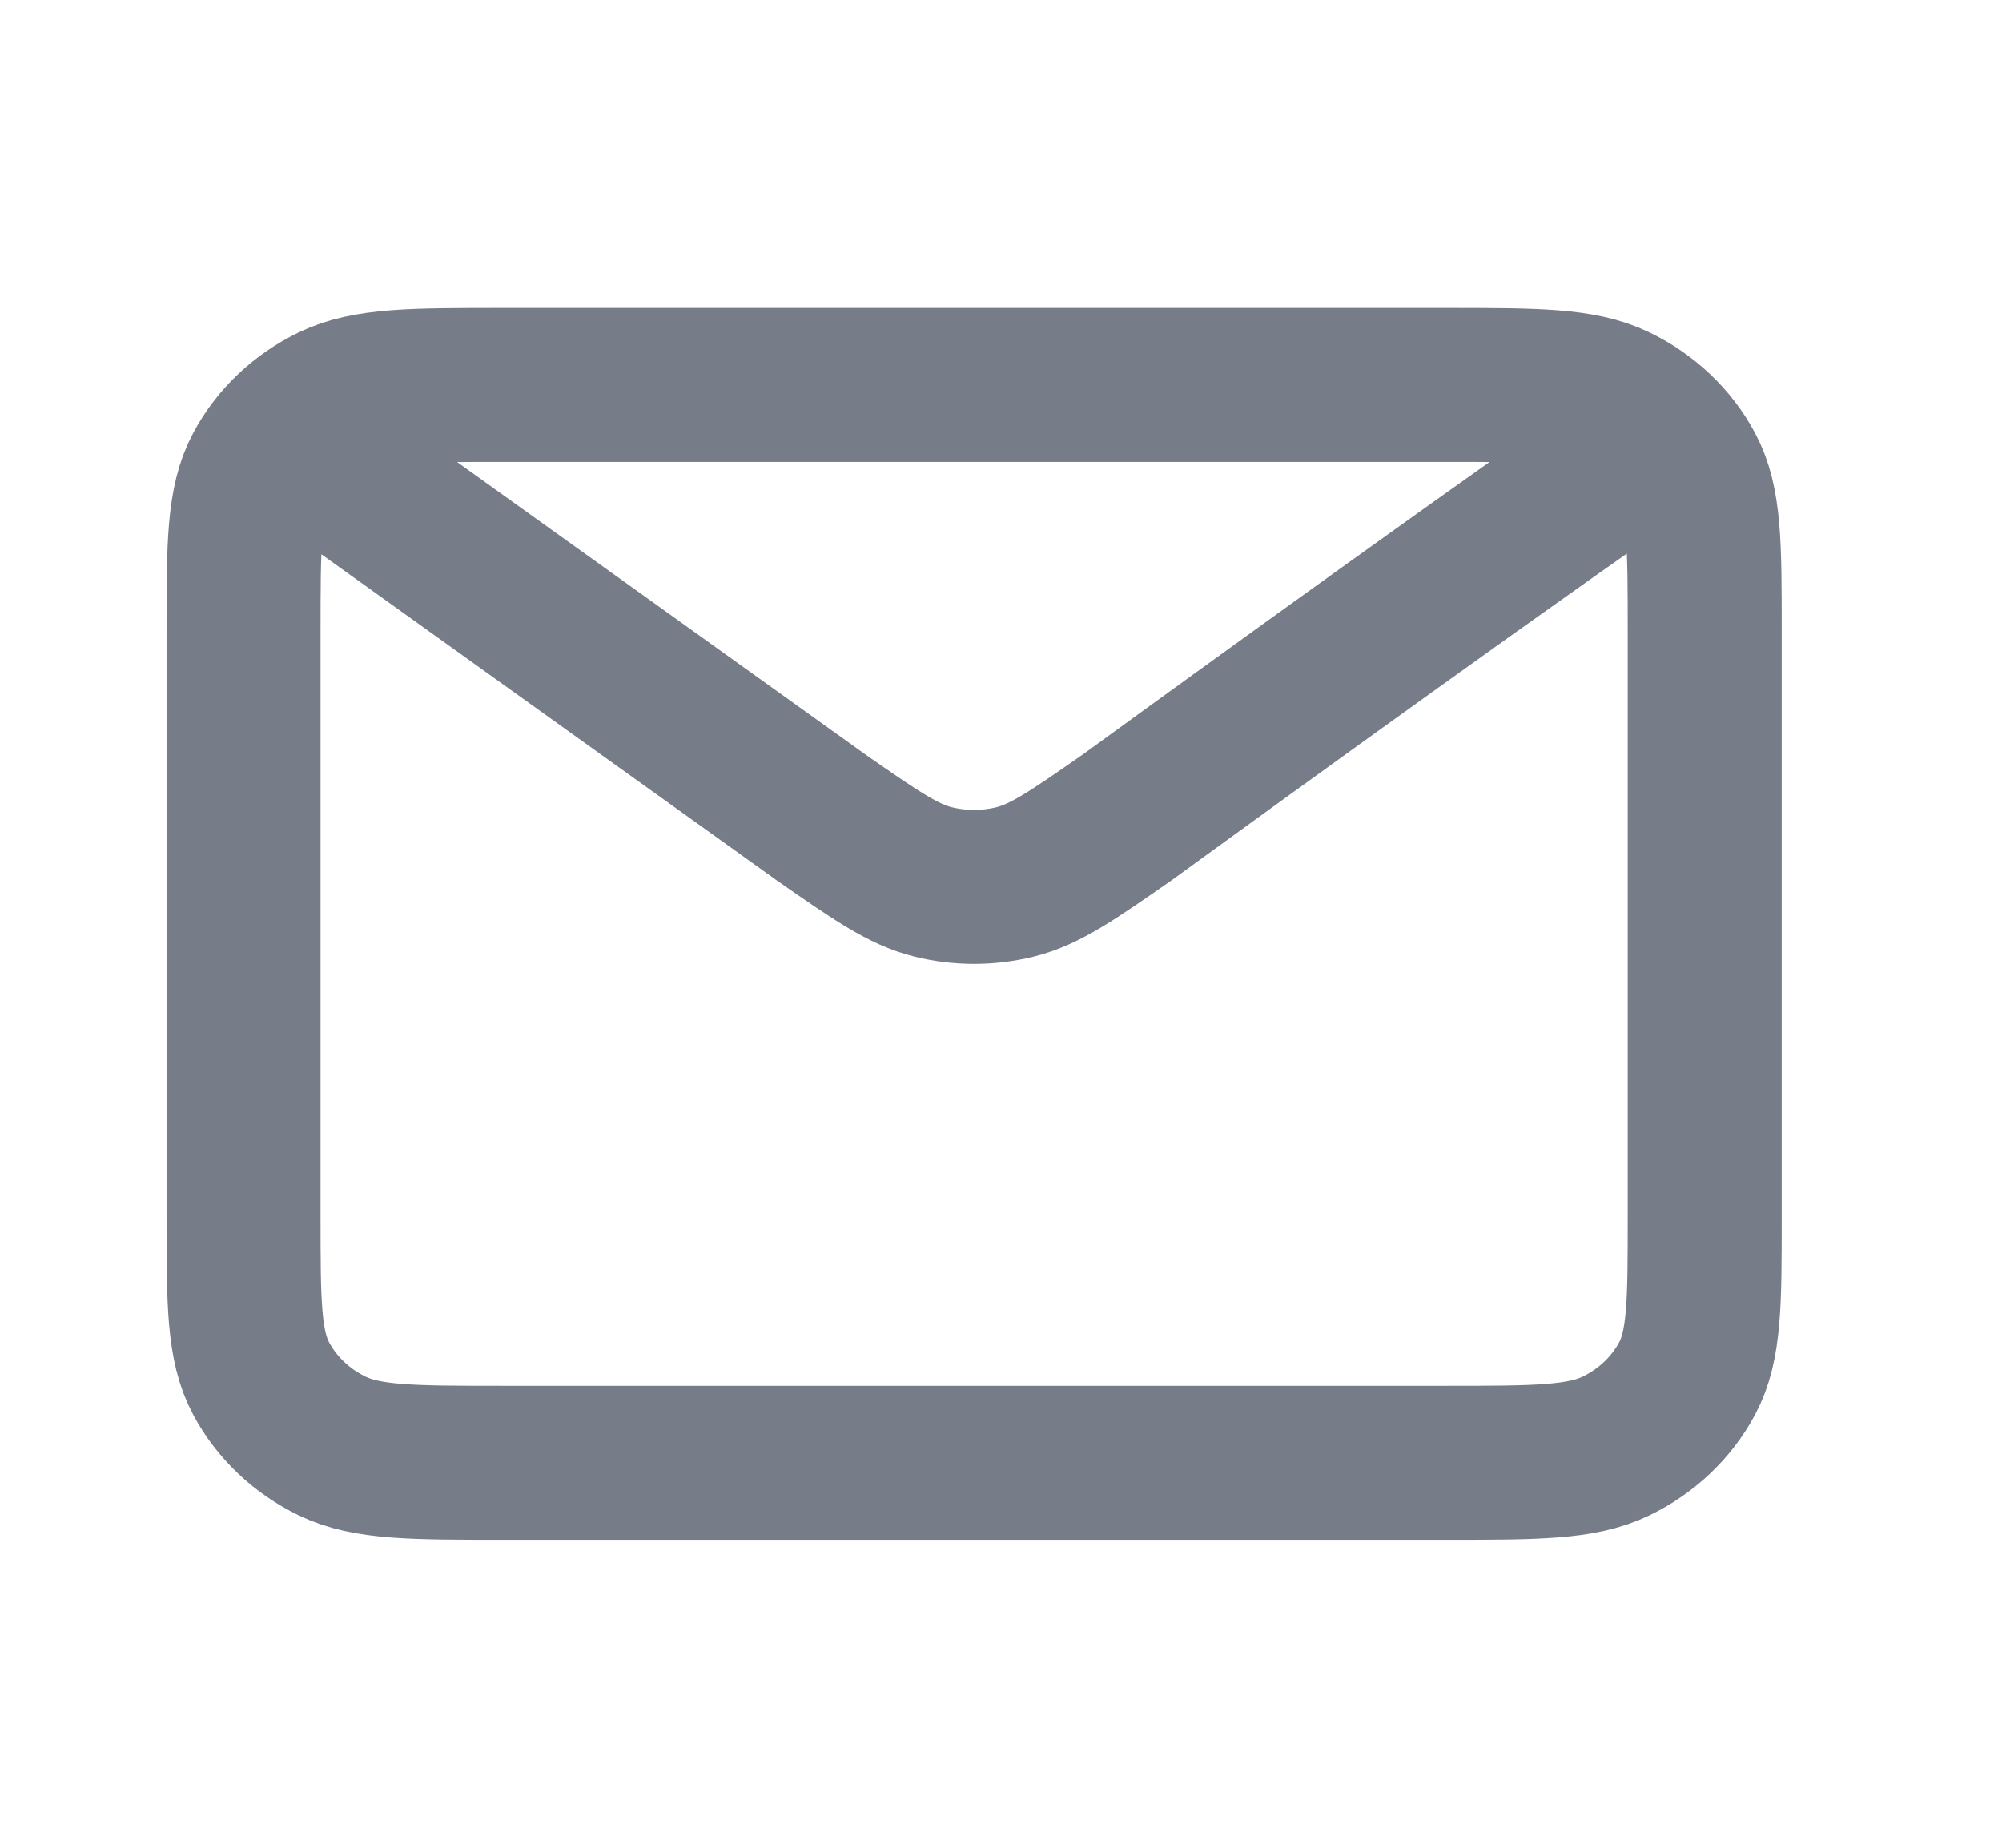
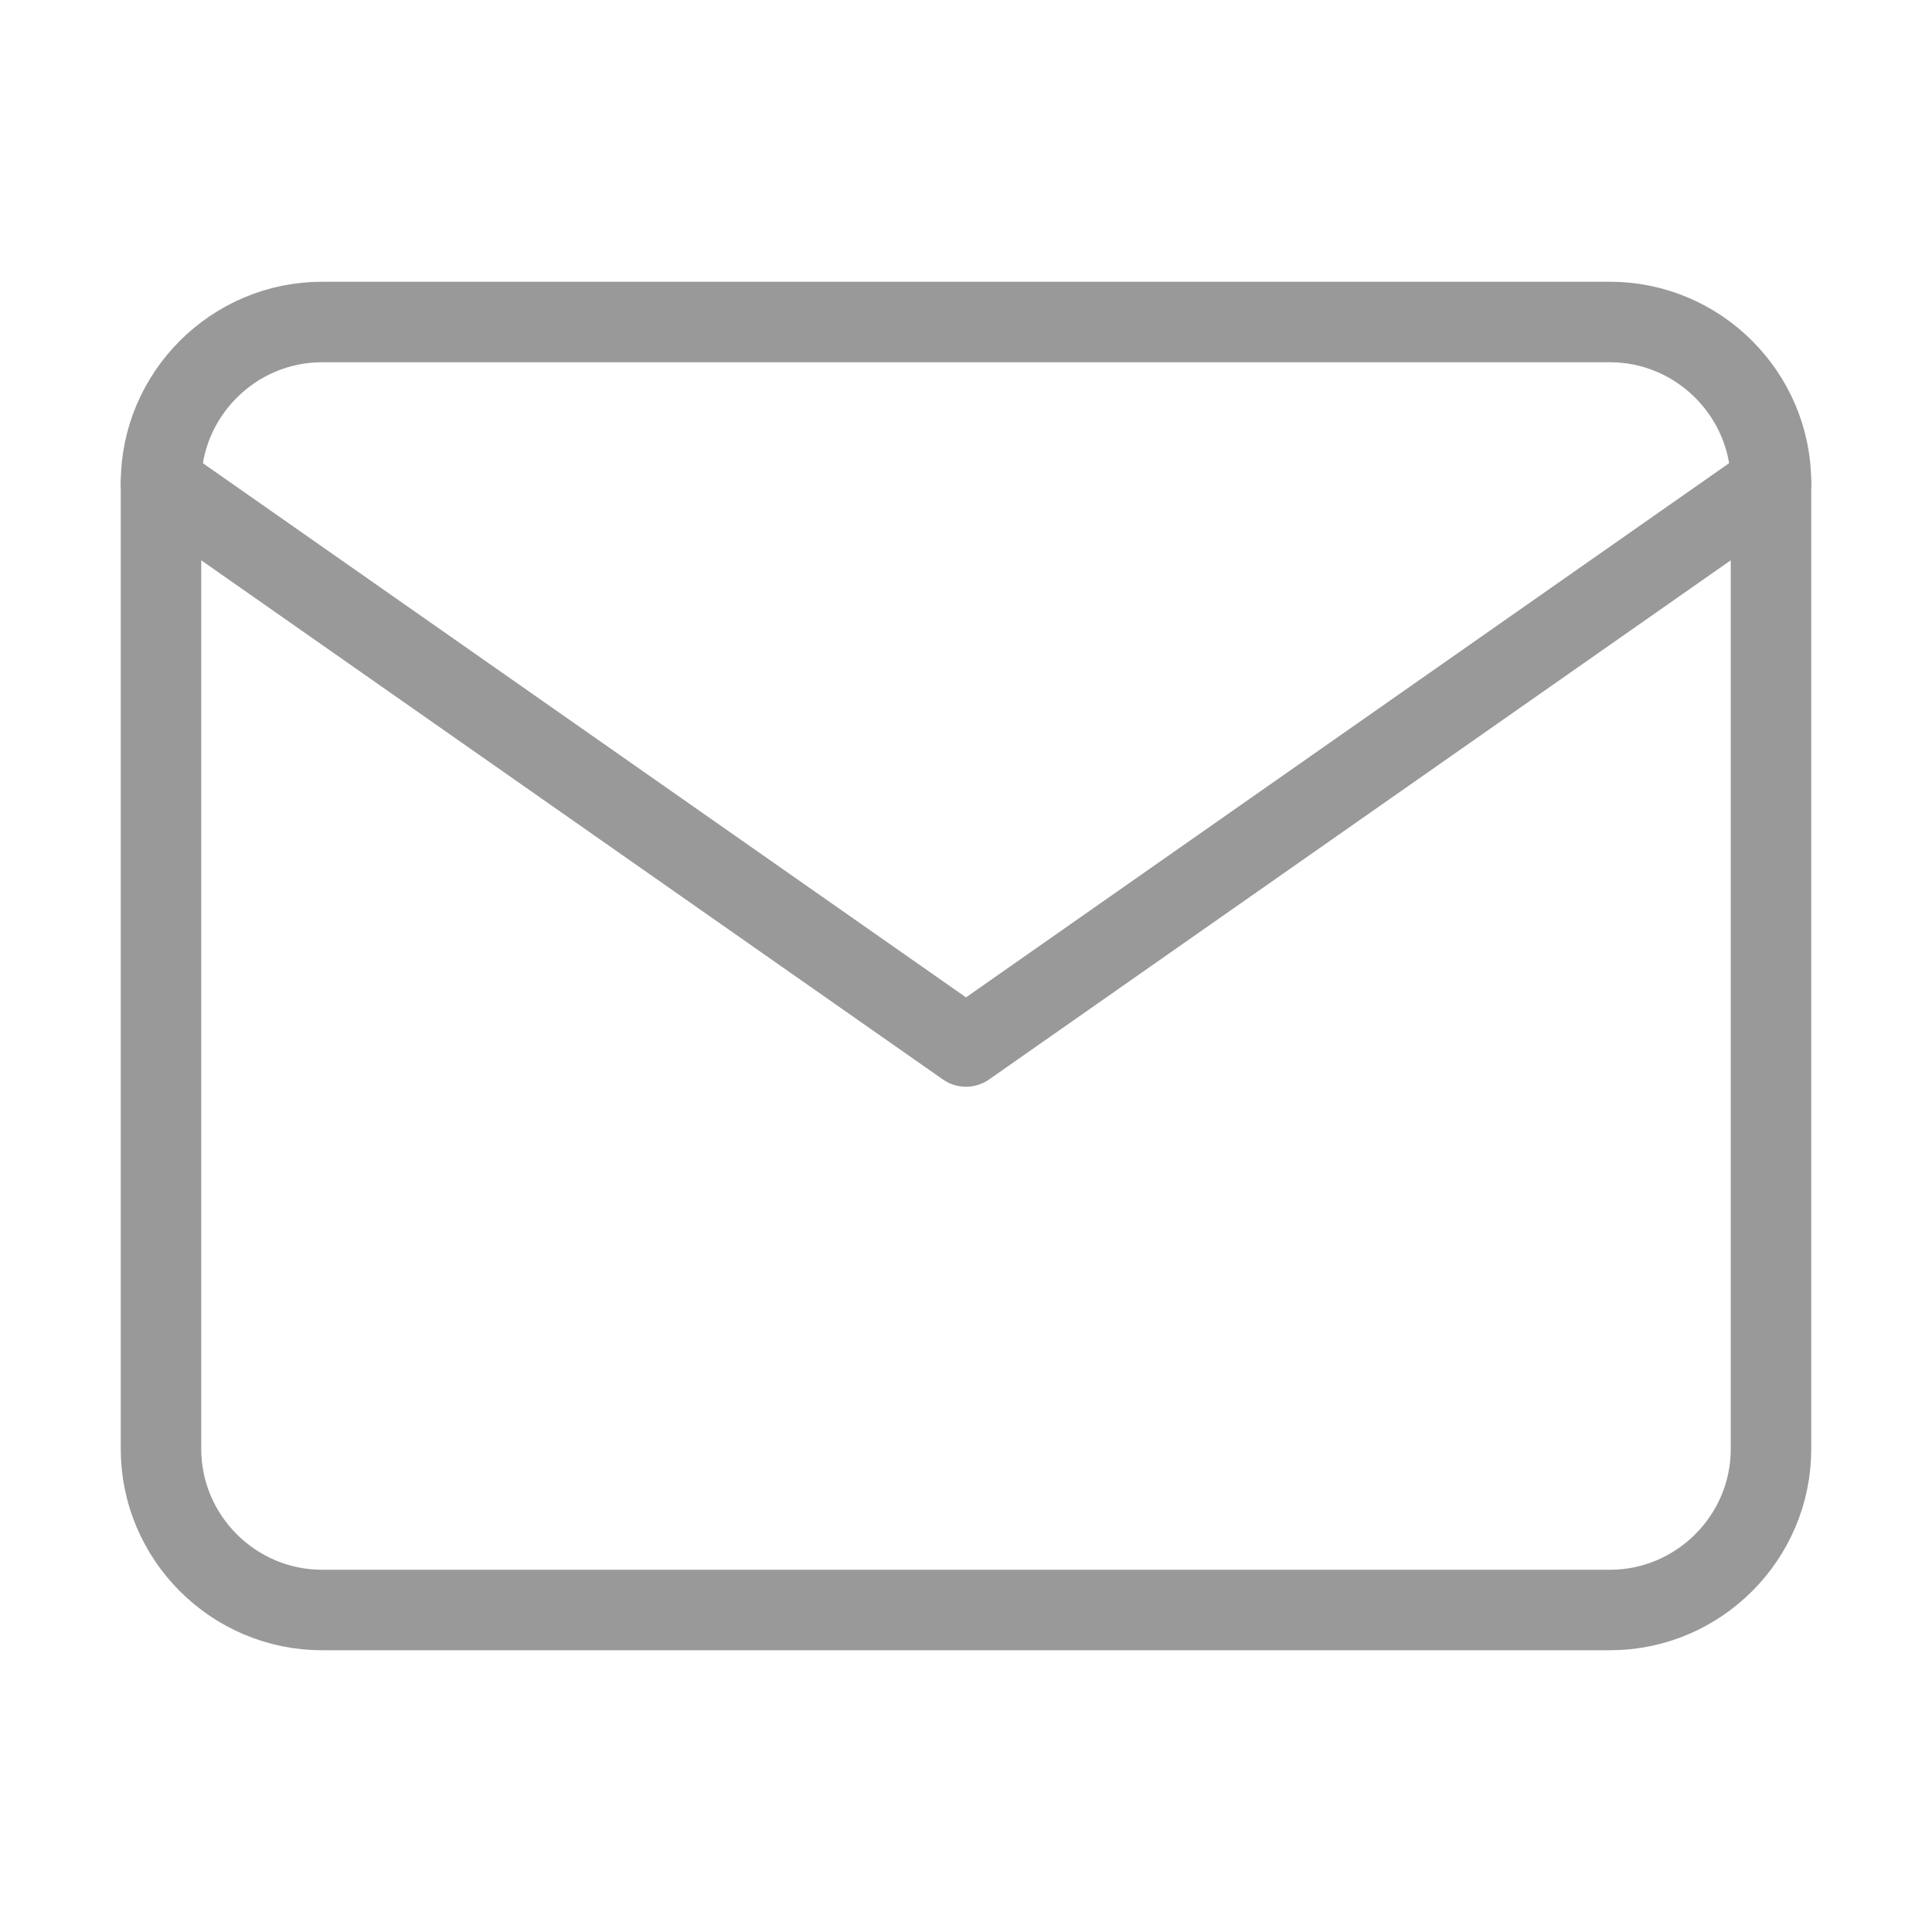
- <svg xmlns="http://www.w3.org/2000/svg" width="26" height="24" viewBox="0 0 26 24" fill="none">
-   <path d="M4.217 6L10.656 10.612L10.658 10.614C11.373 11.111 11.731 11.36 12.122 11.456C12.469 11.541 12.833 11.541 13.179 11.456C13.571 11.36 13.93 11.111 14.646 10.612C14.646 10.612 18.776 7.606 21.085 6M3.163 15.8V8.2C3.163 7.08 3.163 6.52 3.393 6.092C3.595 5.715 3.917 5.41 4.314 5.218C4.765 5 5.356 5 6.536 5H18.766C19.947 5 20.536 5 20.987 5.218C21.384 5.41 21.707 5.715 21.909 6.092C22.139 6.519 22.139 7.079 22.139 8.197V15.804C22.139 16.922 22.139 17.48 21.909 17.908C21.707 18.284 21.384 18.59 20.987 18.782C20.537 19 19.947 19 18.769 19H6.533C5.354 19 4.764 19 4.314 18.782C3.917 18.59 3.595 18.284 3.393 17.908C3.163 17.48 3.163 16.92 3.163 15.8Z" stroke="#777C89" stroke-width="2" stroke-linecap="round" stroke-linejoin="round" />
+ <svg xmlns="http://www.w3.org/2000/svg" width="24" height="24" viewBox="0 0 24 24" fill="none">
+   <path d="M4 4H20C21.1 4 22 4.9 22 6V18C22 19.1 21.1 20 20 20H4C2.9 20 2 19.1 2 18V6C2 4.9 2.9 4 4 4Z" stroke="#999999" stroke-linecap="round" stroke-linejoin="round" />
+   <path d="M22 6L12 13L2 6" stroke="#999999" stroke-linecap="round" stroke-linejoin="round" />
</svg>
